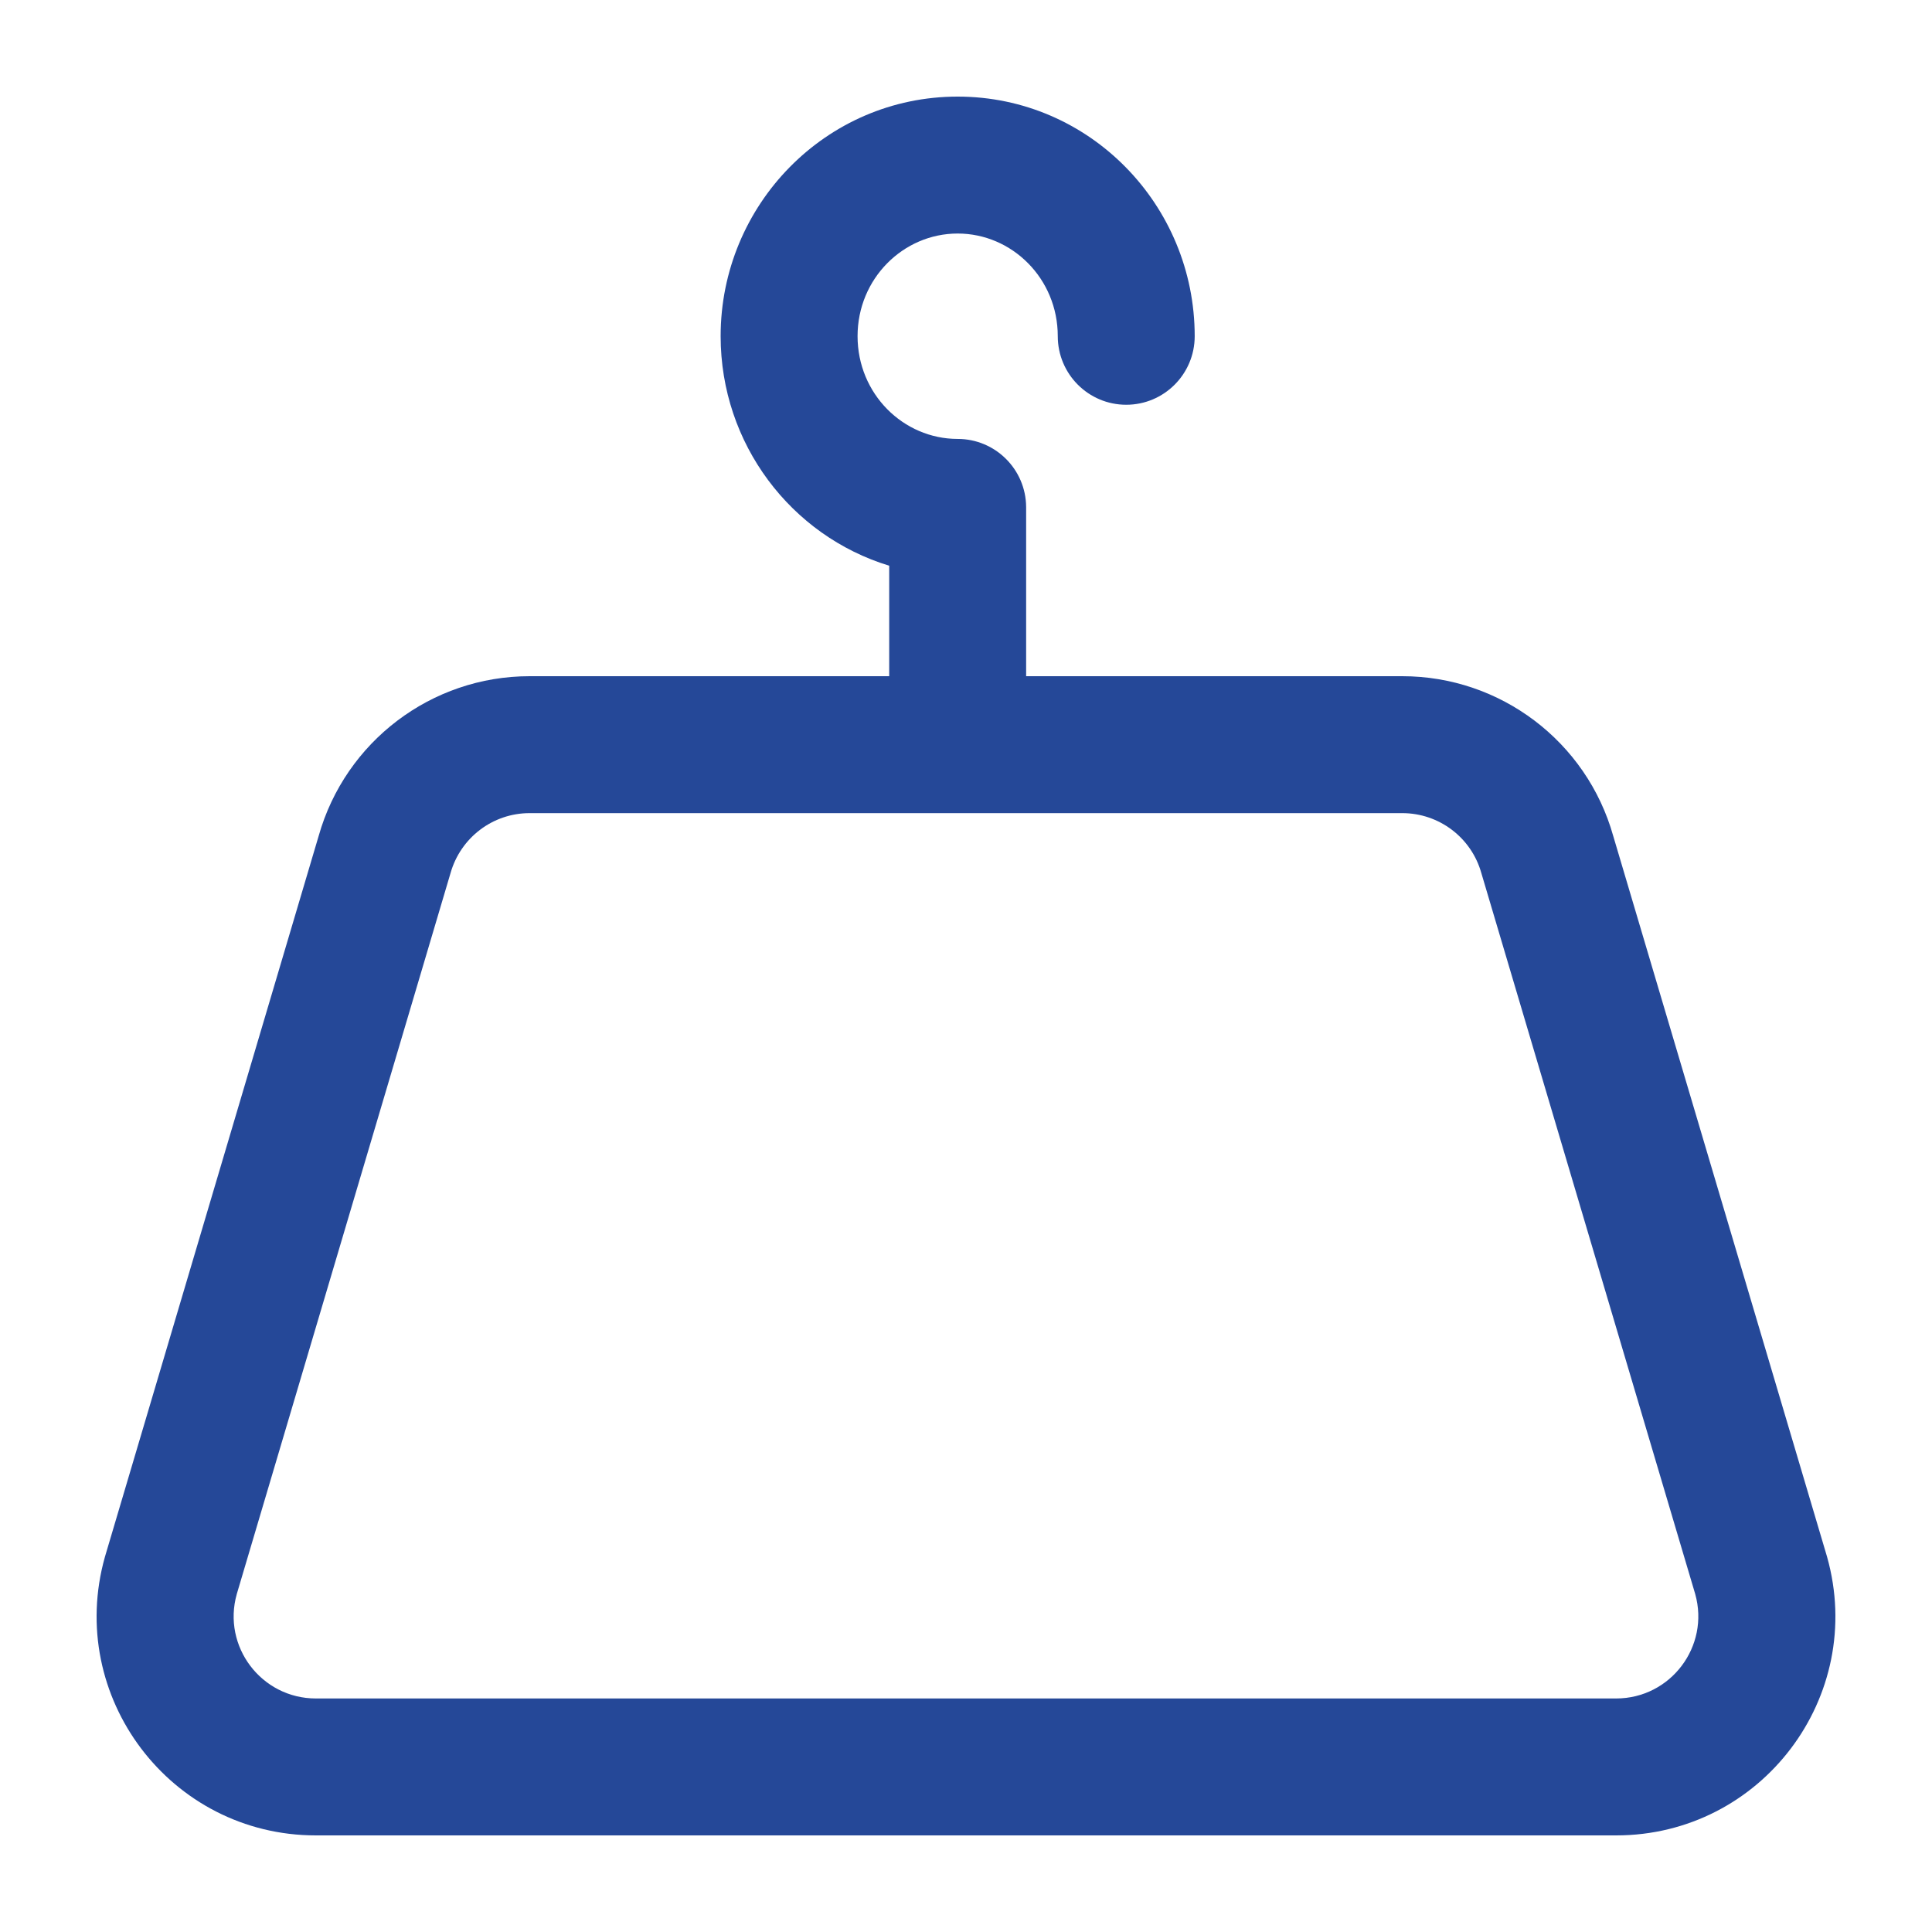
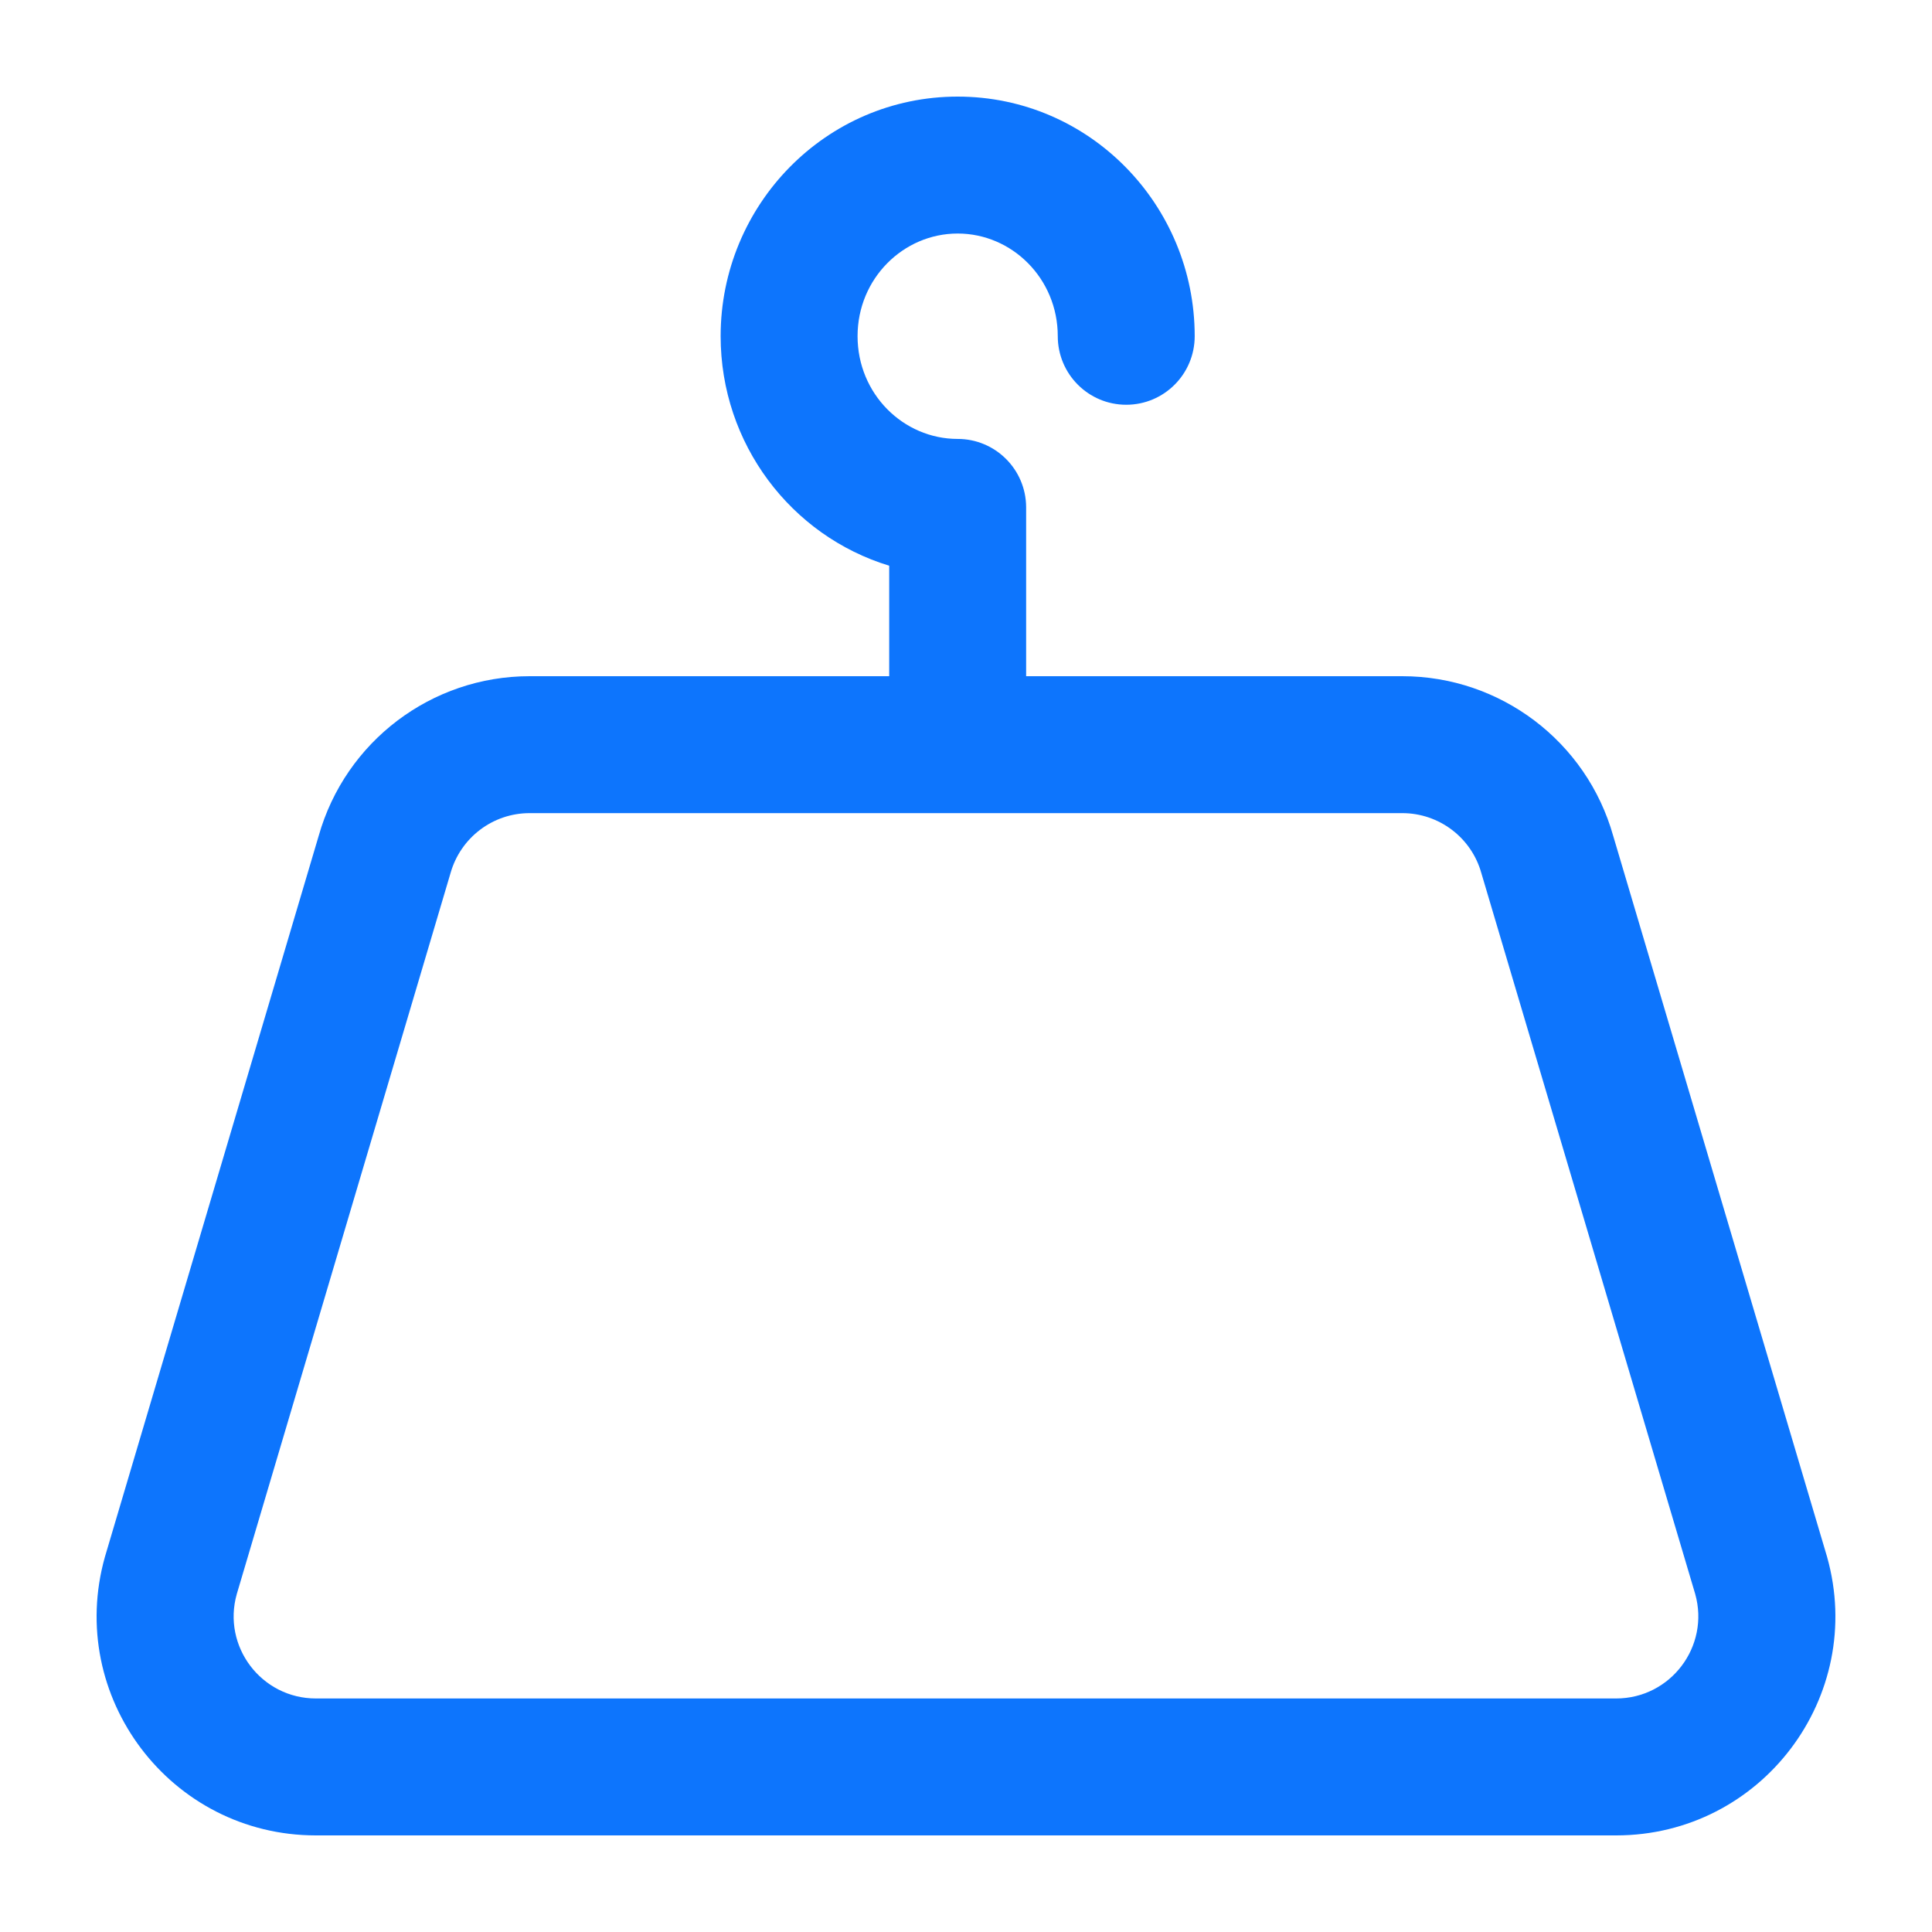
<svg xmlns="http://www.w3.org/2000/svg" width="16" height="16" viewBox="0 0 16 16" fill="none">
-   <path fill-rule="evenodd" clip-rule="evenodd" d="M5.968 2.784C5.968 1.697 6.839 0.8 7.931 0.8C9.023 0.8 9.894 1.697 9.894 2.784C9.894 3.098 9.64 3.352 9.327 3.352C9.014 3.352 8.76 3.098 8.76 2.784C8.76 2.307 8.381 1.934 7.931 1.934C7.481 1.934 7.102 2.307 7.102 2.784C7.102 3.262 7.481 3.635 7.931 3.635C8.243 3.635 8.496 3.887 8.498 4.199H8.498V5.6H11.613C12.426 5.6 13.14 6.141 13.36 6.923L15.131 12.893C15.457 14.051 14.587 15.2 13.384 15.2H2.616C1.413 15.2 0.543 14.051 0.869 12.893L2.639 6.923C2.86 6.141 3.573 5.6 4.386 5.6H7.364V4.685C6.552 4.438 5.968 3.676 5.968 2.784ZM11.613 6.734H4.386C4.081 6.734 3.814 6.937 3.731 7.231L1.961 13.201C1.838 13.635 2.165 14.066 2.616 14.066H13.384C13.835 14.066 14.161 13.635 14.039 13.201L12.268 7.231C12.186 6.937 11.918 6.734 11.613 6.734Z" fill="#254898" />
+   <path fill-rule="evenodd" clip-rule="evenodd" d="M5.968 2.784C5.968 1.697 6.839 0.8 7.931 0.8C9.023 0.8 9.894 1.697 9.894 2.784C9.894 3.098 9.64 3.352 9.327 3.352C9.014 3.352 8.76 3.098 8.76 2.784C8.76 2.307 8.381 1.934 7.931 1.934C7.481 1.934 7.102 2.307 7.102 2.784C7.102 3.262 7.481 3.635 7.931 3.635C8.243 3.635 8.496 3.887 8.498 4.199H8.498V5.6H11.613C12.426 5.6 13.14 6.141 13.36 6.923L15.131 12.893C15.457 14.051 14.587 15.2 13.384 15.2H2.616C1.413 15.2 0.543 14.051 0.869 12.893L2.639 6.923C2.86 6.141 3.573 5.6 4.386 5.6H7.364V4.685C6.552 4.438 5.968 3.676 5.968 2.784ZM11.613 6.734H4.386C4.081 6.734 3.814 6.937 3.731 7.231L1.961 13.201C1.838 13.635 2.165 14.066 2.616 14.066H13.384C13.835 14.066 14.161 13.635 14.039 13.201L12.268 7.231C12.186 6.937 11.918 6.734 11.613 6.734Z" fill="#0D75FD" />
</svg>
